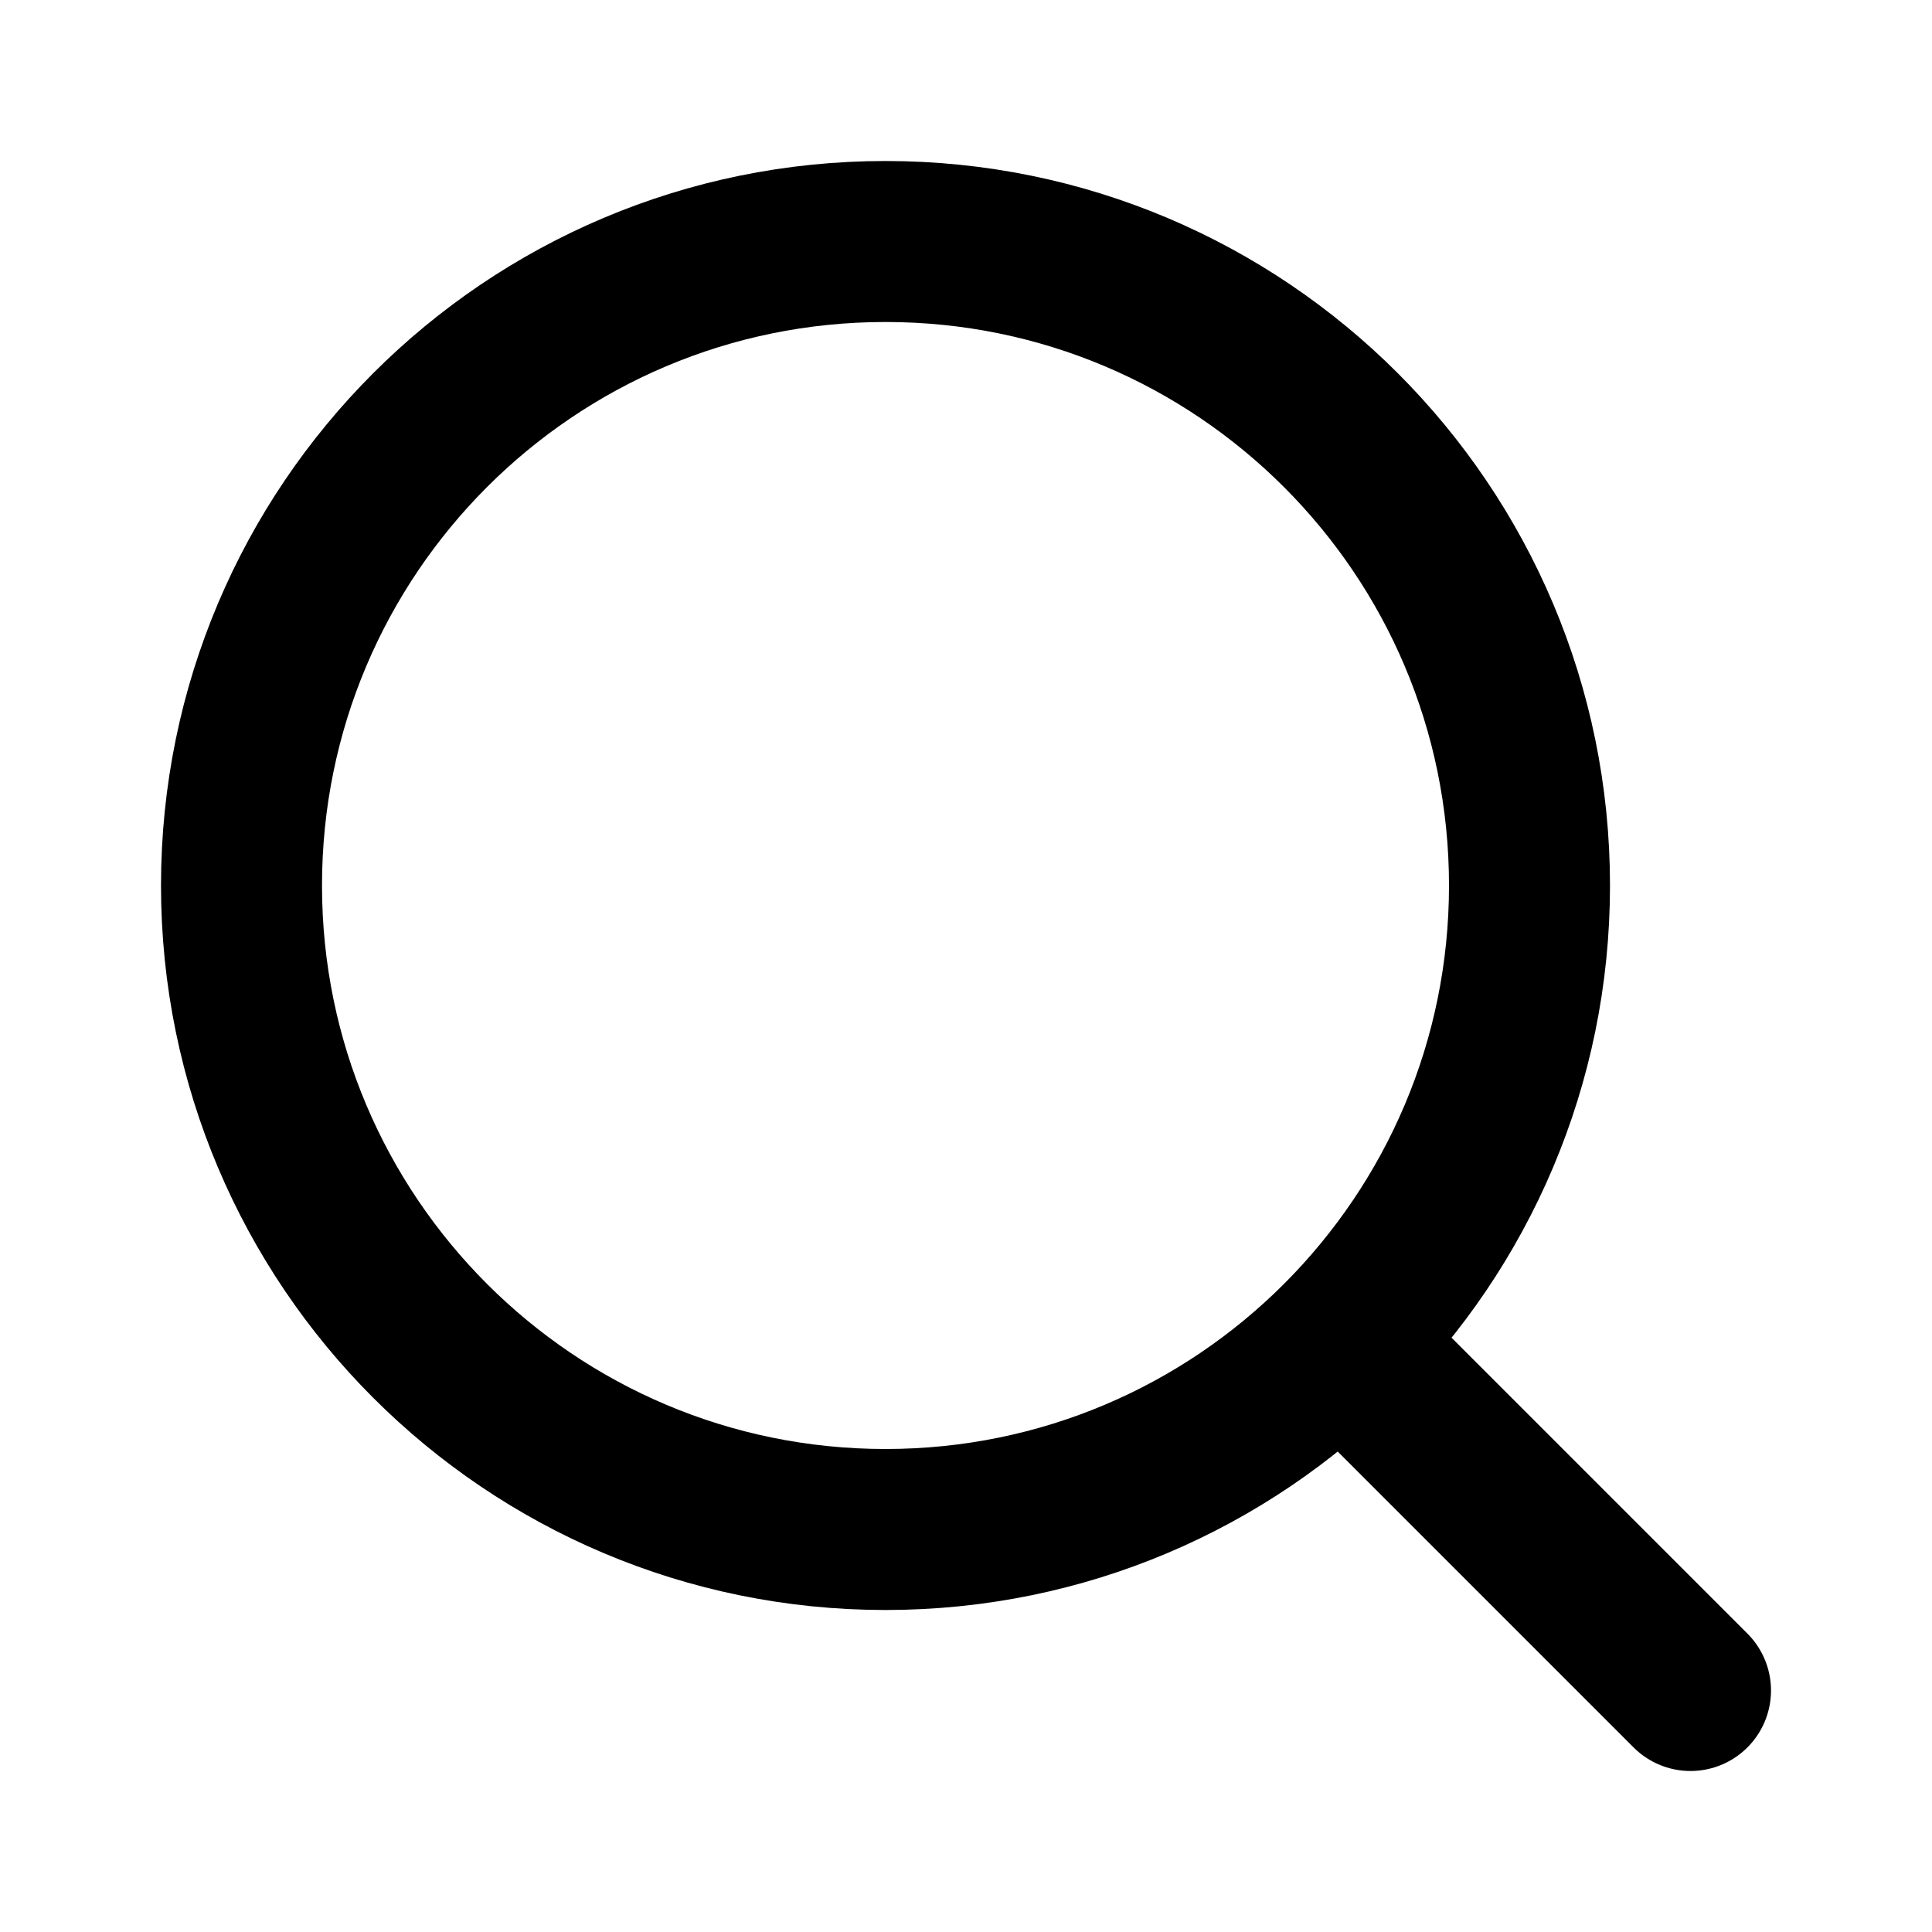
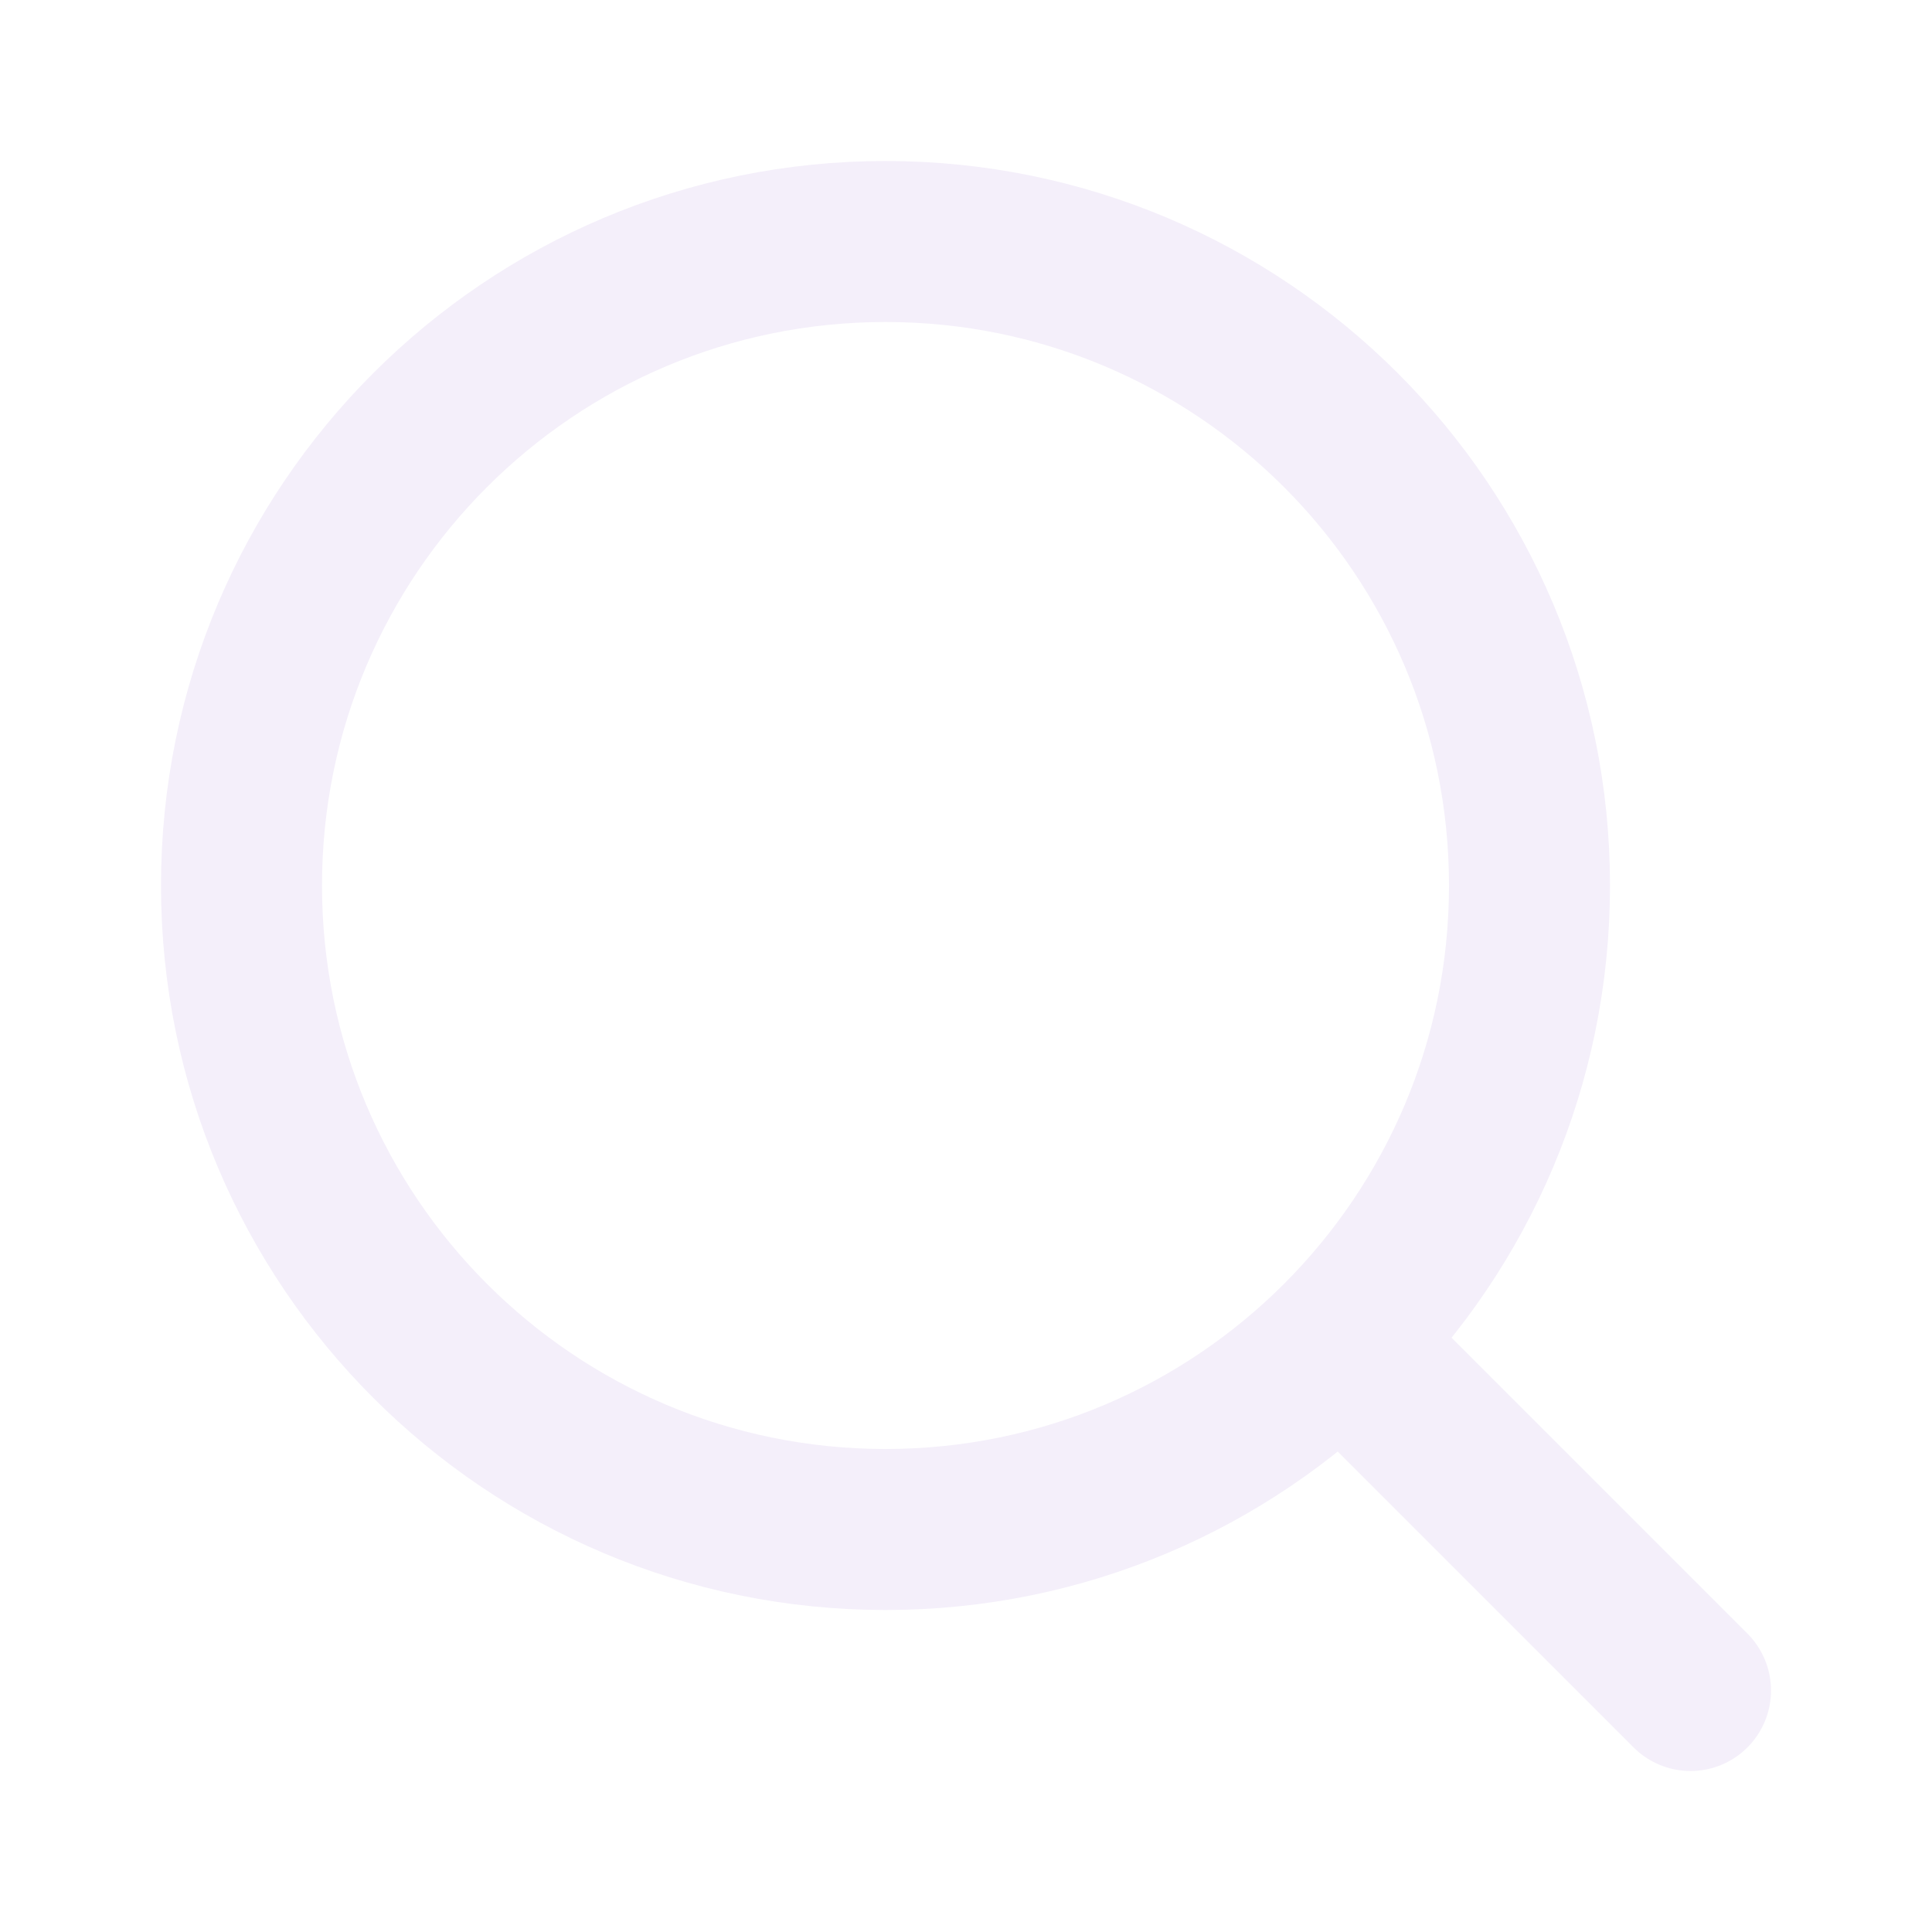
- <svg xmlns="http://www.w3.org/2000/svg" width="24" height="24" viewBox="0 0 24 24" fill="none" stroke="currentColor" stroke-width="2" stroke-linecap="round" stroke-linejoin="round" class="lucide lucide-search preview-icon">
+ <svg xmlns="http://www.w3.org/2000/svg" width="24" height="24" viewBox="0 0 24 24" fill="none" stroke="#F4EFFA" stroke-width="2" stroke-linecap="round" stroke-linejoin="round" class="lucide lucide-search preview-icon">
  <path d="m21 21-4.34-4.34" />
  <circle cx="11" cy="11" r="8" />
</svg>
